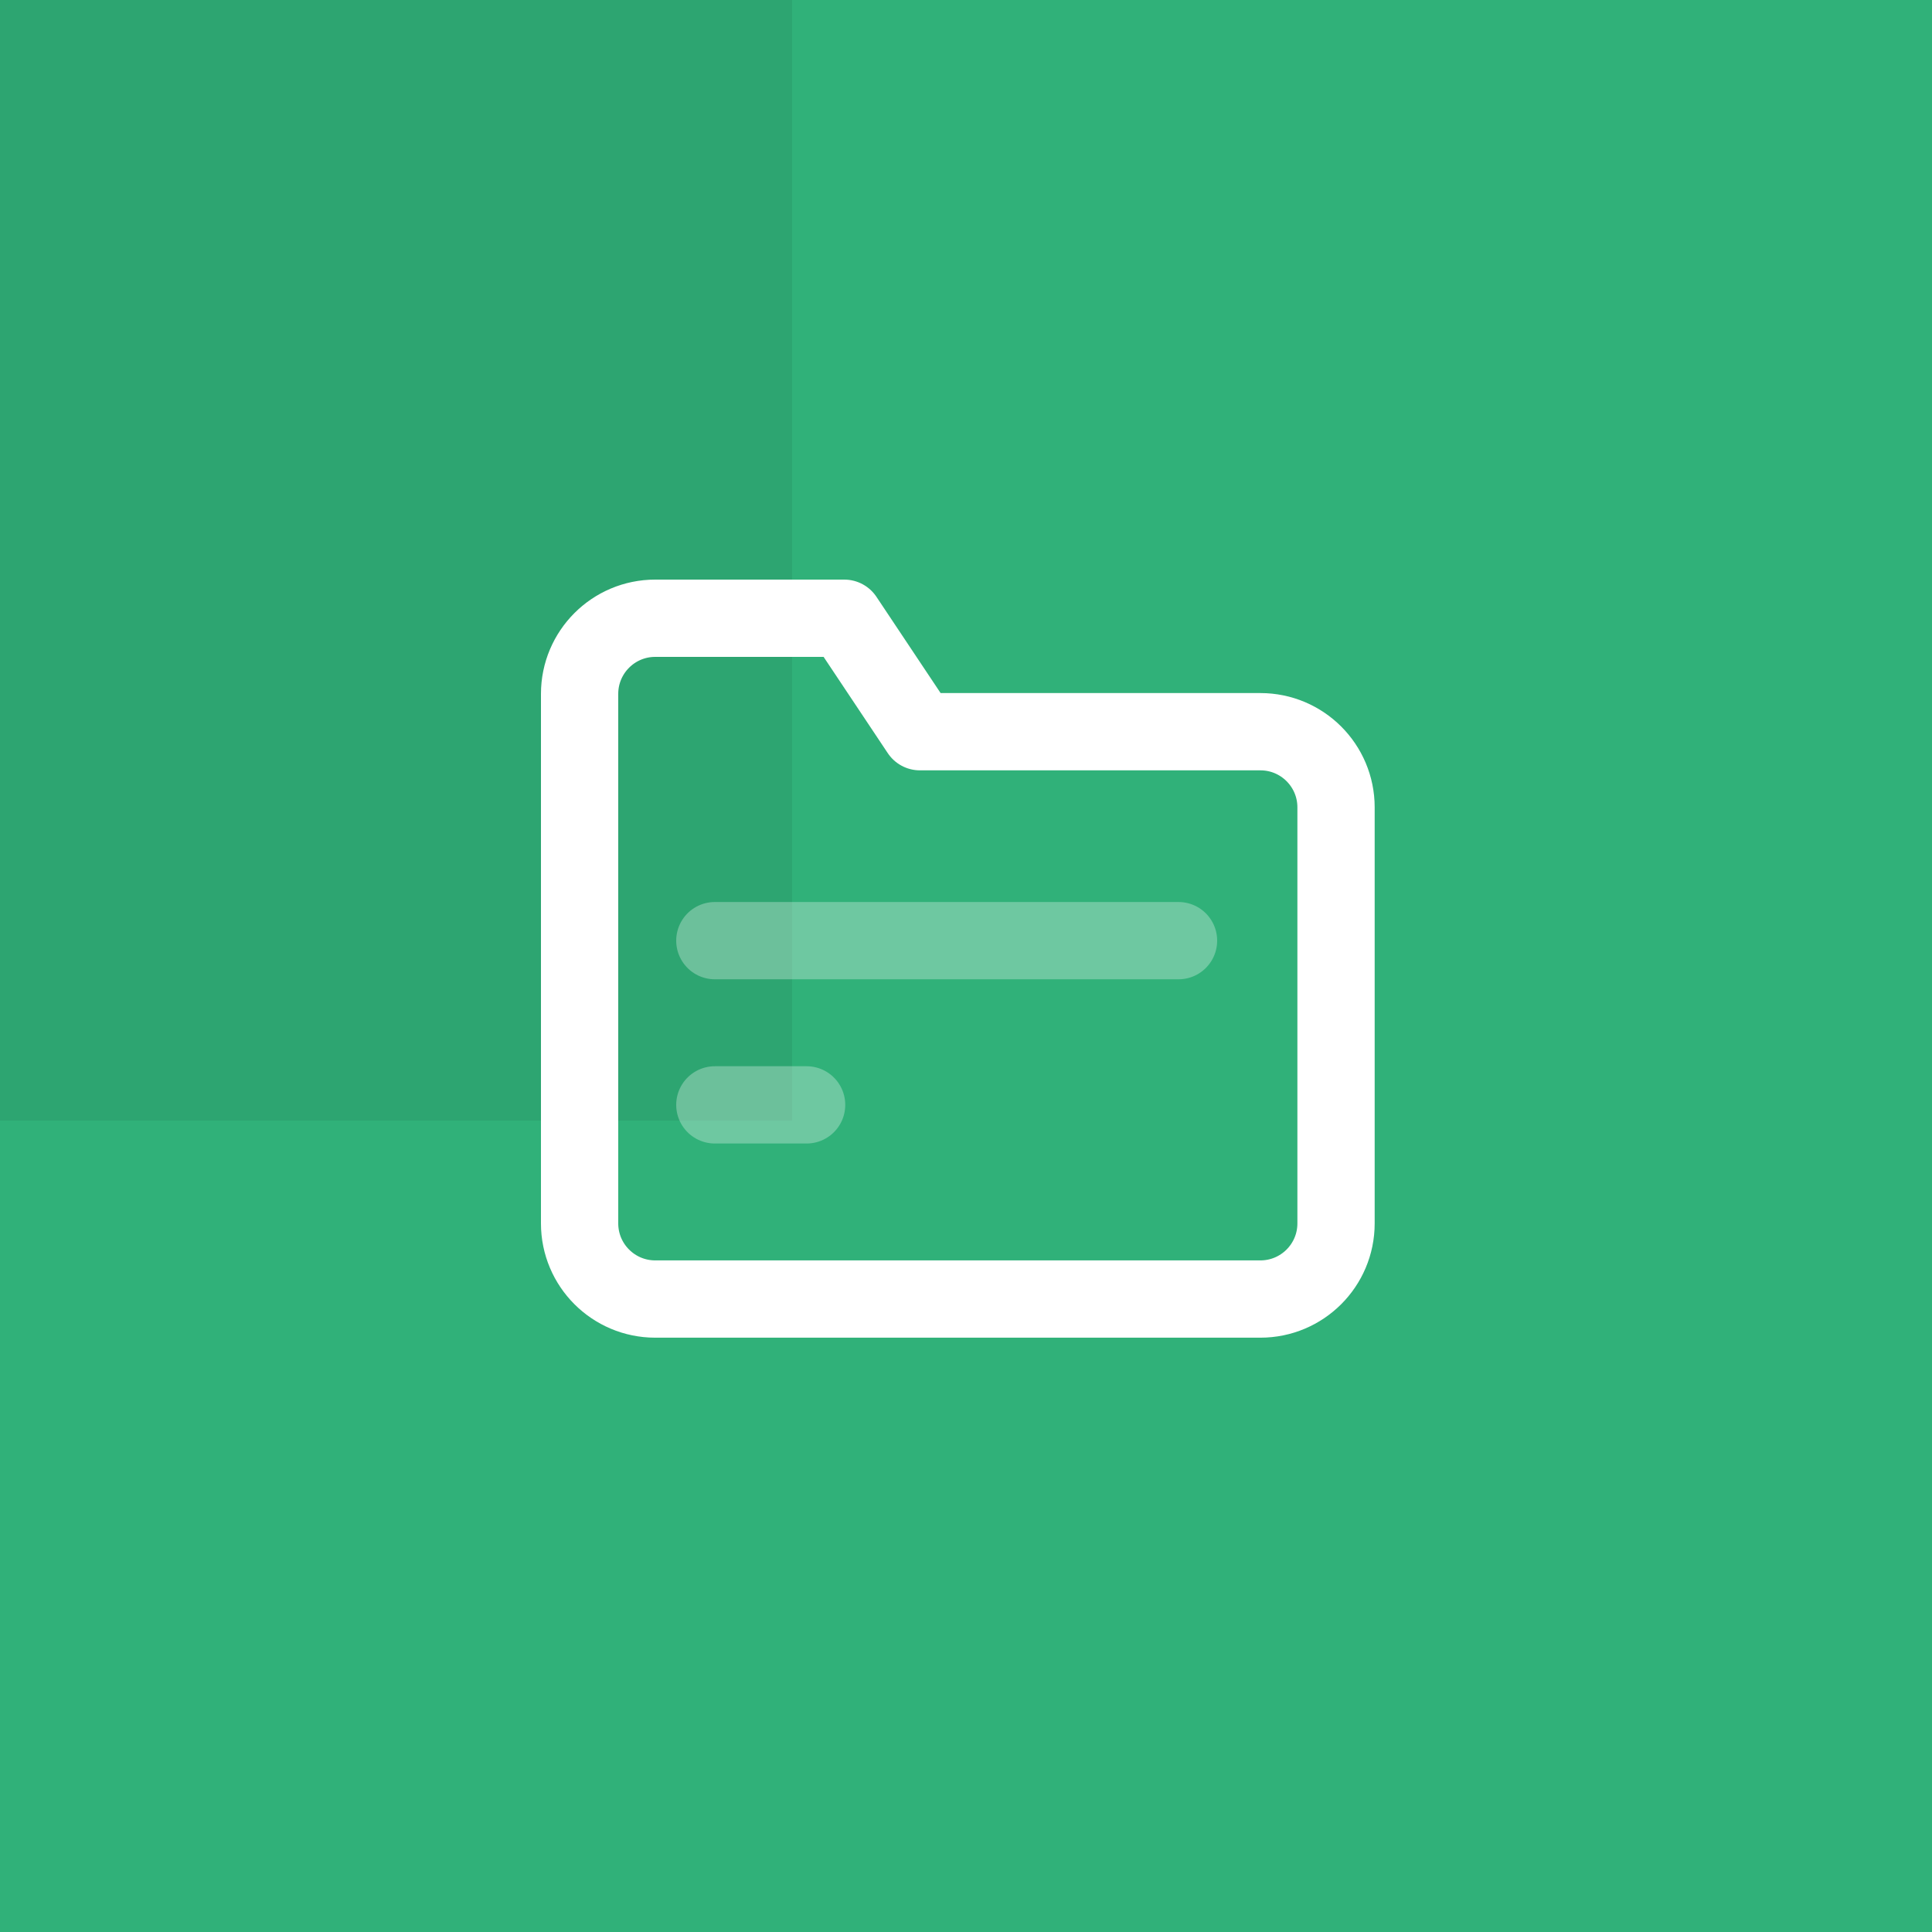
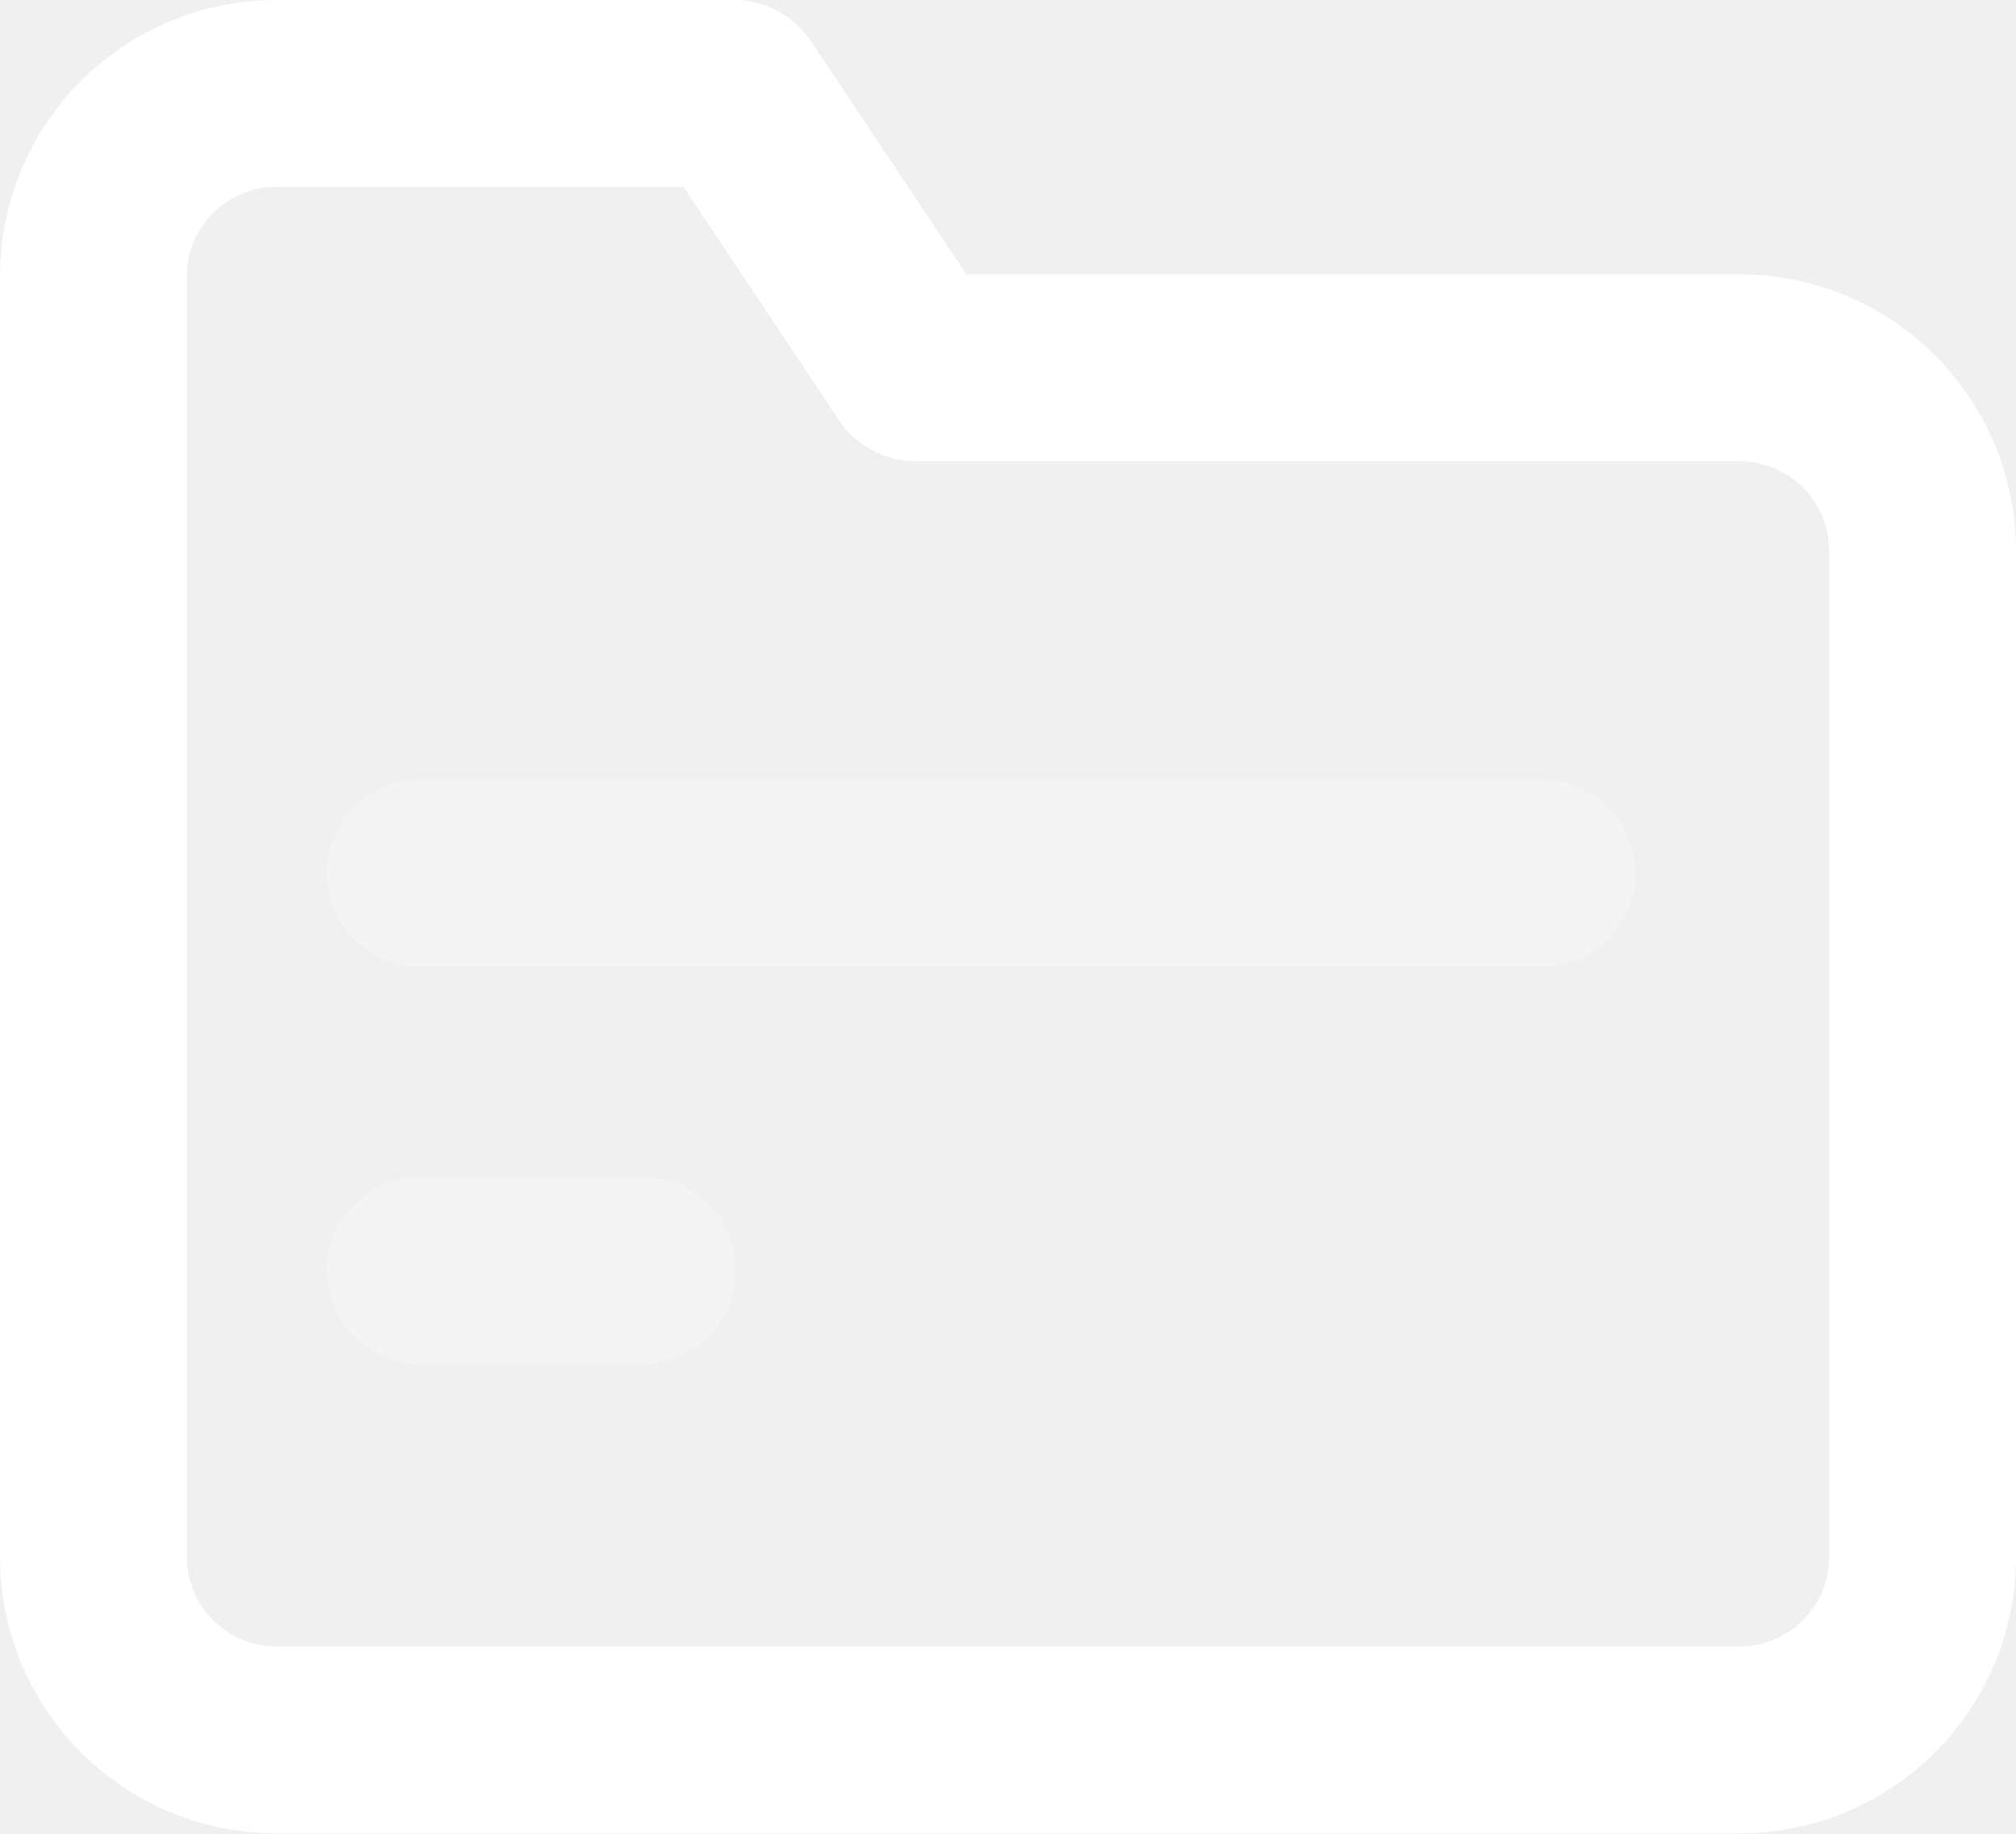
- <svg xmlns="http://www.w3.org/2000/svg" id="Group_14" data-name="Group 14" width="100" height="100" viewBox="0 0 100 100">
-   <rect id="Rectangle" width="100" height="100" fill="#30b179" />
-   <rect id="Rectangle-2" data-name="Rectangle" width="41" height="58" opacity="0.07" />
-   <g id="folder" transform="translate(30 32)">
+ <svg xmlns="http://www.w3.org/2000/svg" width="43.153" height="39.238" viewBox="0 0 43.153 39.238">
+   <g id="folder" transform="translate(2 2)">
    <path id="Path" d="M39.153,31.323a3.915,3.915,0,0,1-3.915,3.915H3.915A3.915,3.915,0,0,1,0,31.323V3.915A3.915,3.915,0,0,1,3.915,0H13.7l3.915,5.873H35.238a3.915,3.915,0,0,1,3.915,3.915Z" fill="none" stroke="#fff" stroke-linecap="round" stroke-linejoin="round" stroke-miterlimit="10" stroke-width="4" />
    <path id="Path-2" data-name="Path" stroke="#fff" d="M4.75,1.188H0" fill="none" transform="translate(7 24)" stroke-linecap="round" stroke-linejoin="round" stroke-miterlimit="10" stroke-width="4" opacity="0.3" />
    <path id="Path-3" data-name="Path" stroke="#fff" d="M24,.5H0" fill="none" transform="translate(7 16.188)" stroke-linecap="round" stroke-linejoin="round" stroke-miterlimit="10" stroke-width="4" opacity="0.3" />
  </g>
</svg>
